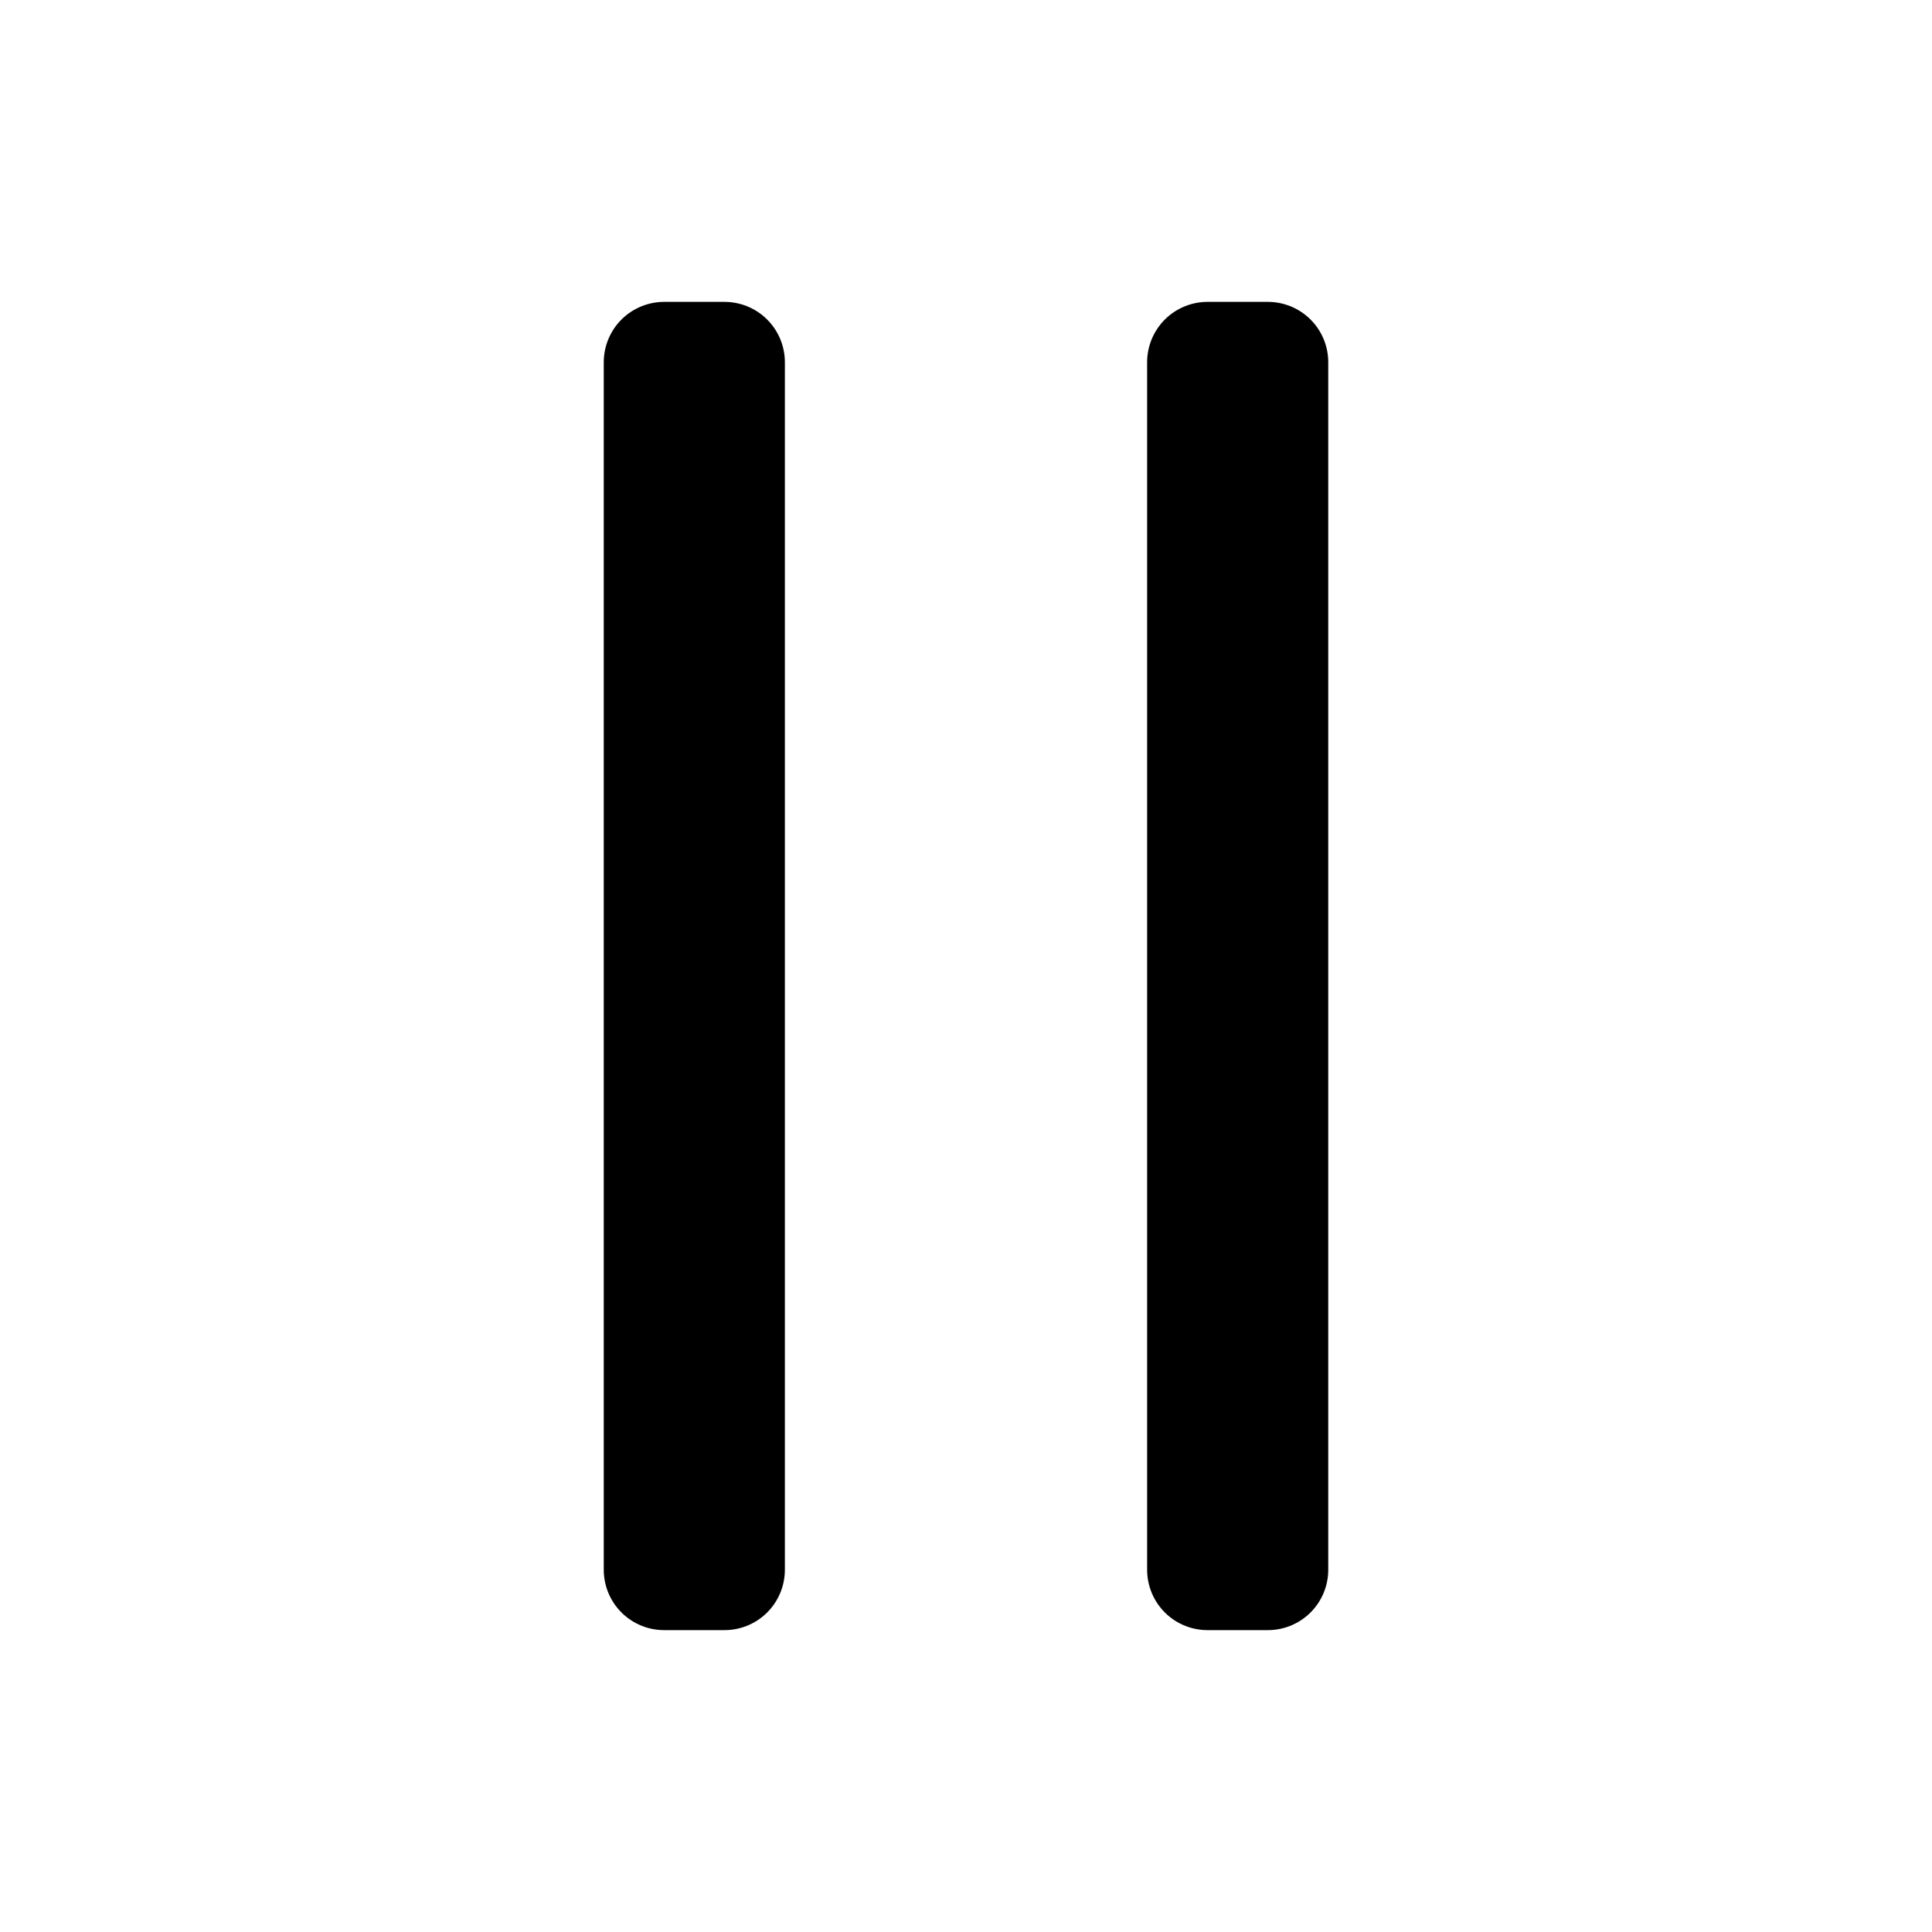
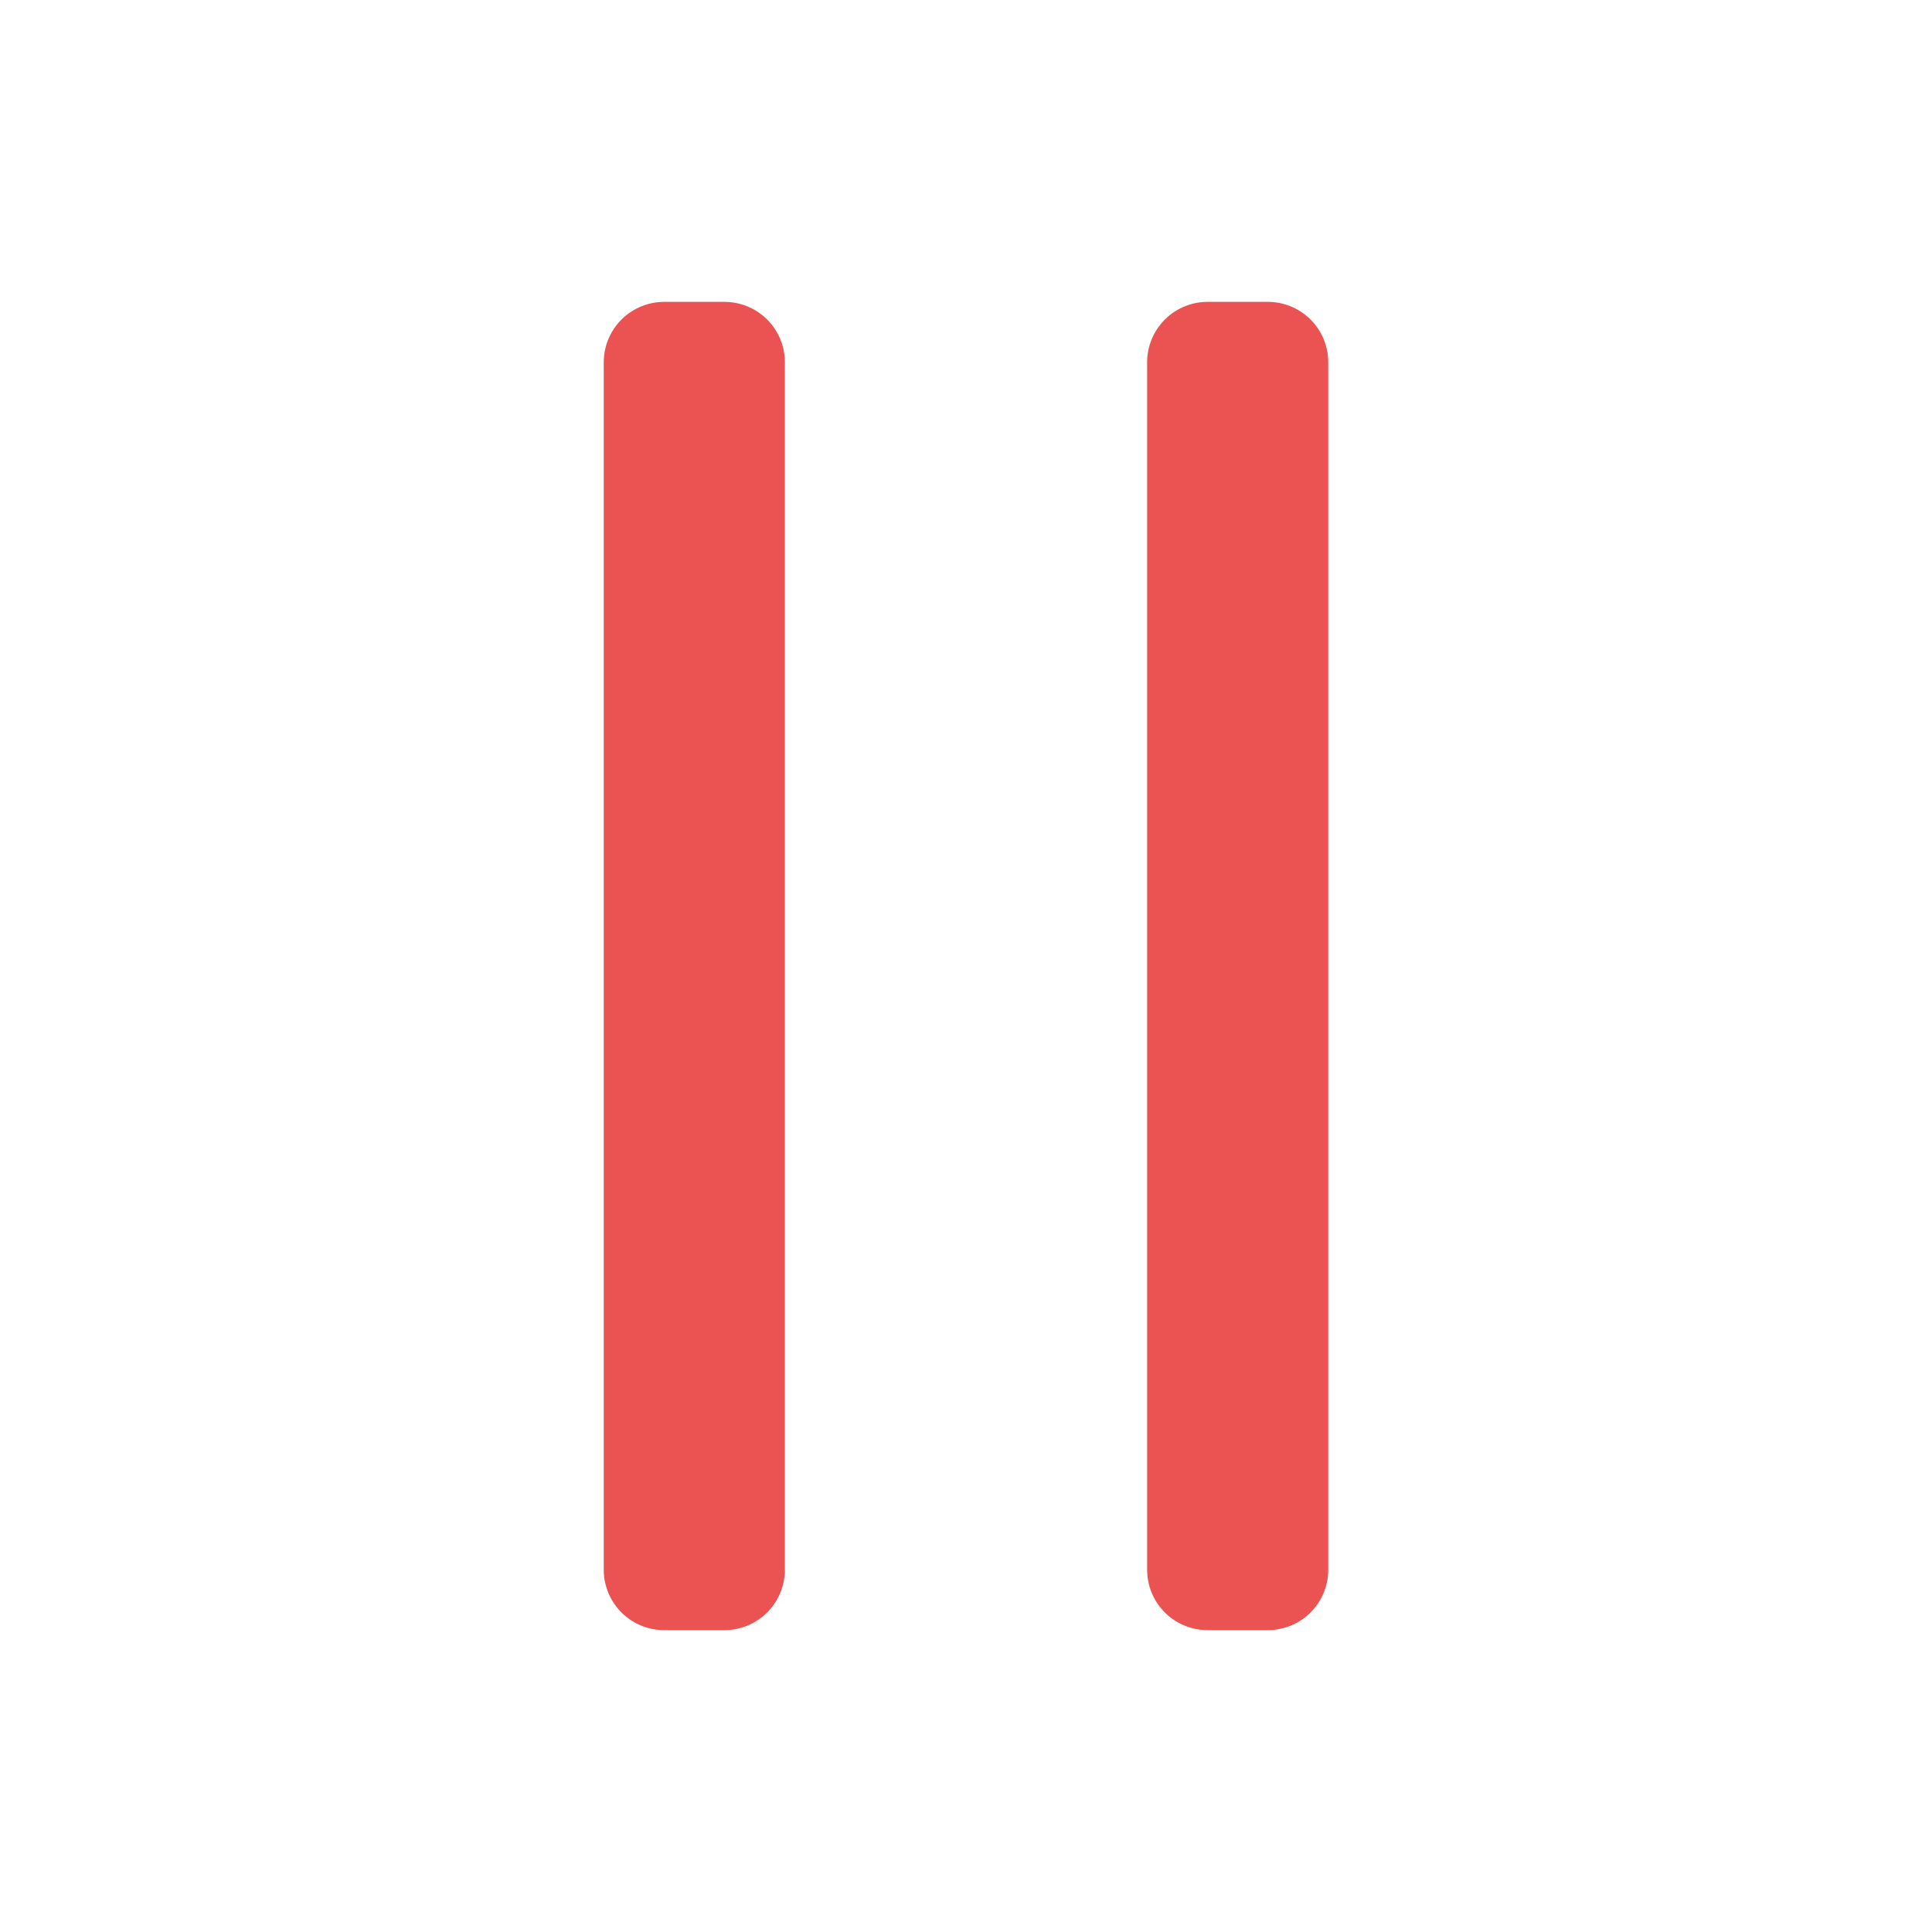
<svg xmlns="http://www.w3.org/2000/svg" class="ionicon" viewBox="0 0 512 512">
-   <path fill="none" stroke="currentColor" stroke-linecap="round" stroke-linejoin="round" stroke-width="32" d="M176 96h16v320h-16zM320 96h16v320h-16z" />
+   <path fill="none" stroke="#eb5353" stroke-linecap="round" stroke-linejoin="round" stroke-width="32" d="M176 96h16v320h-16zM320 96h16v320h-16z" />
</svg>
